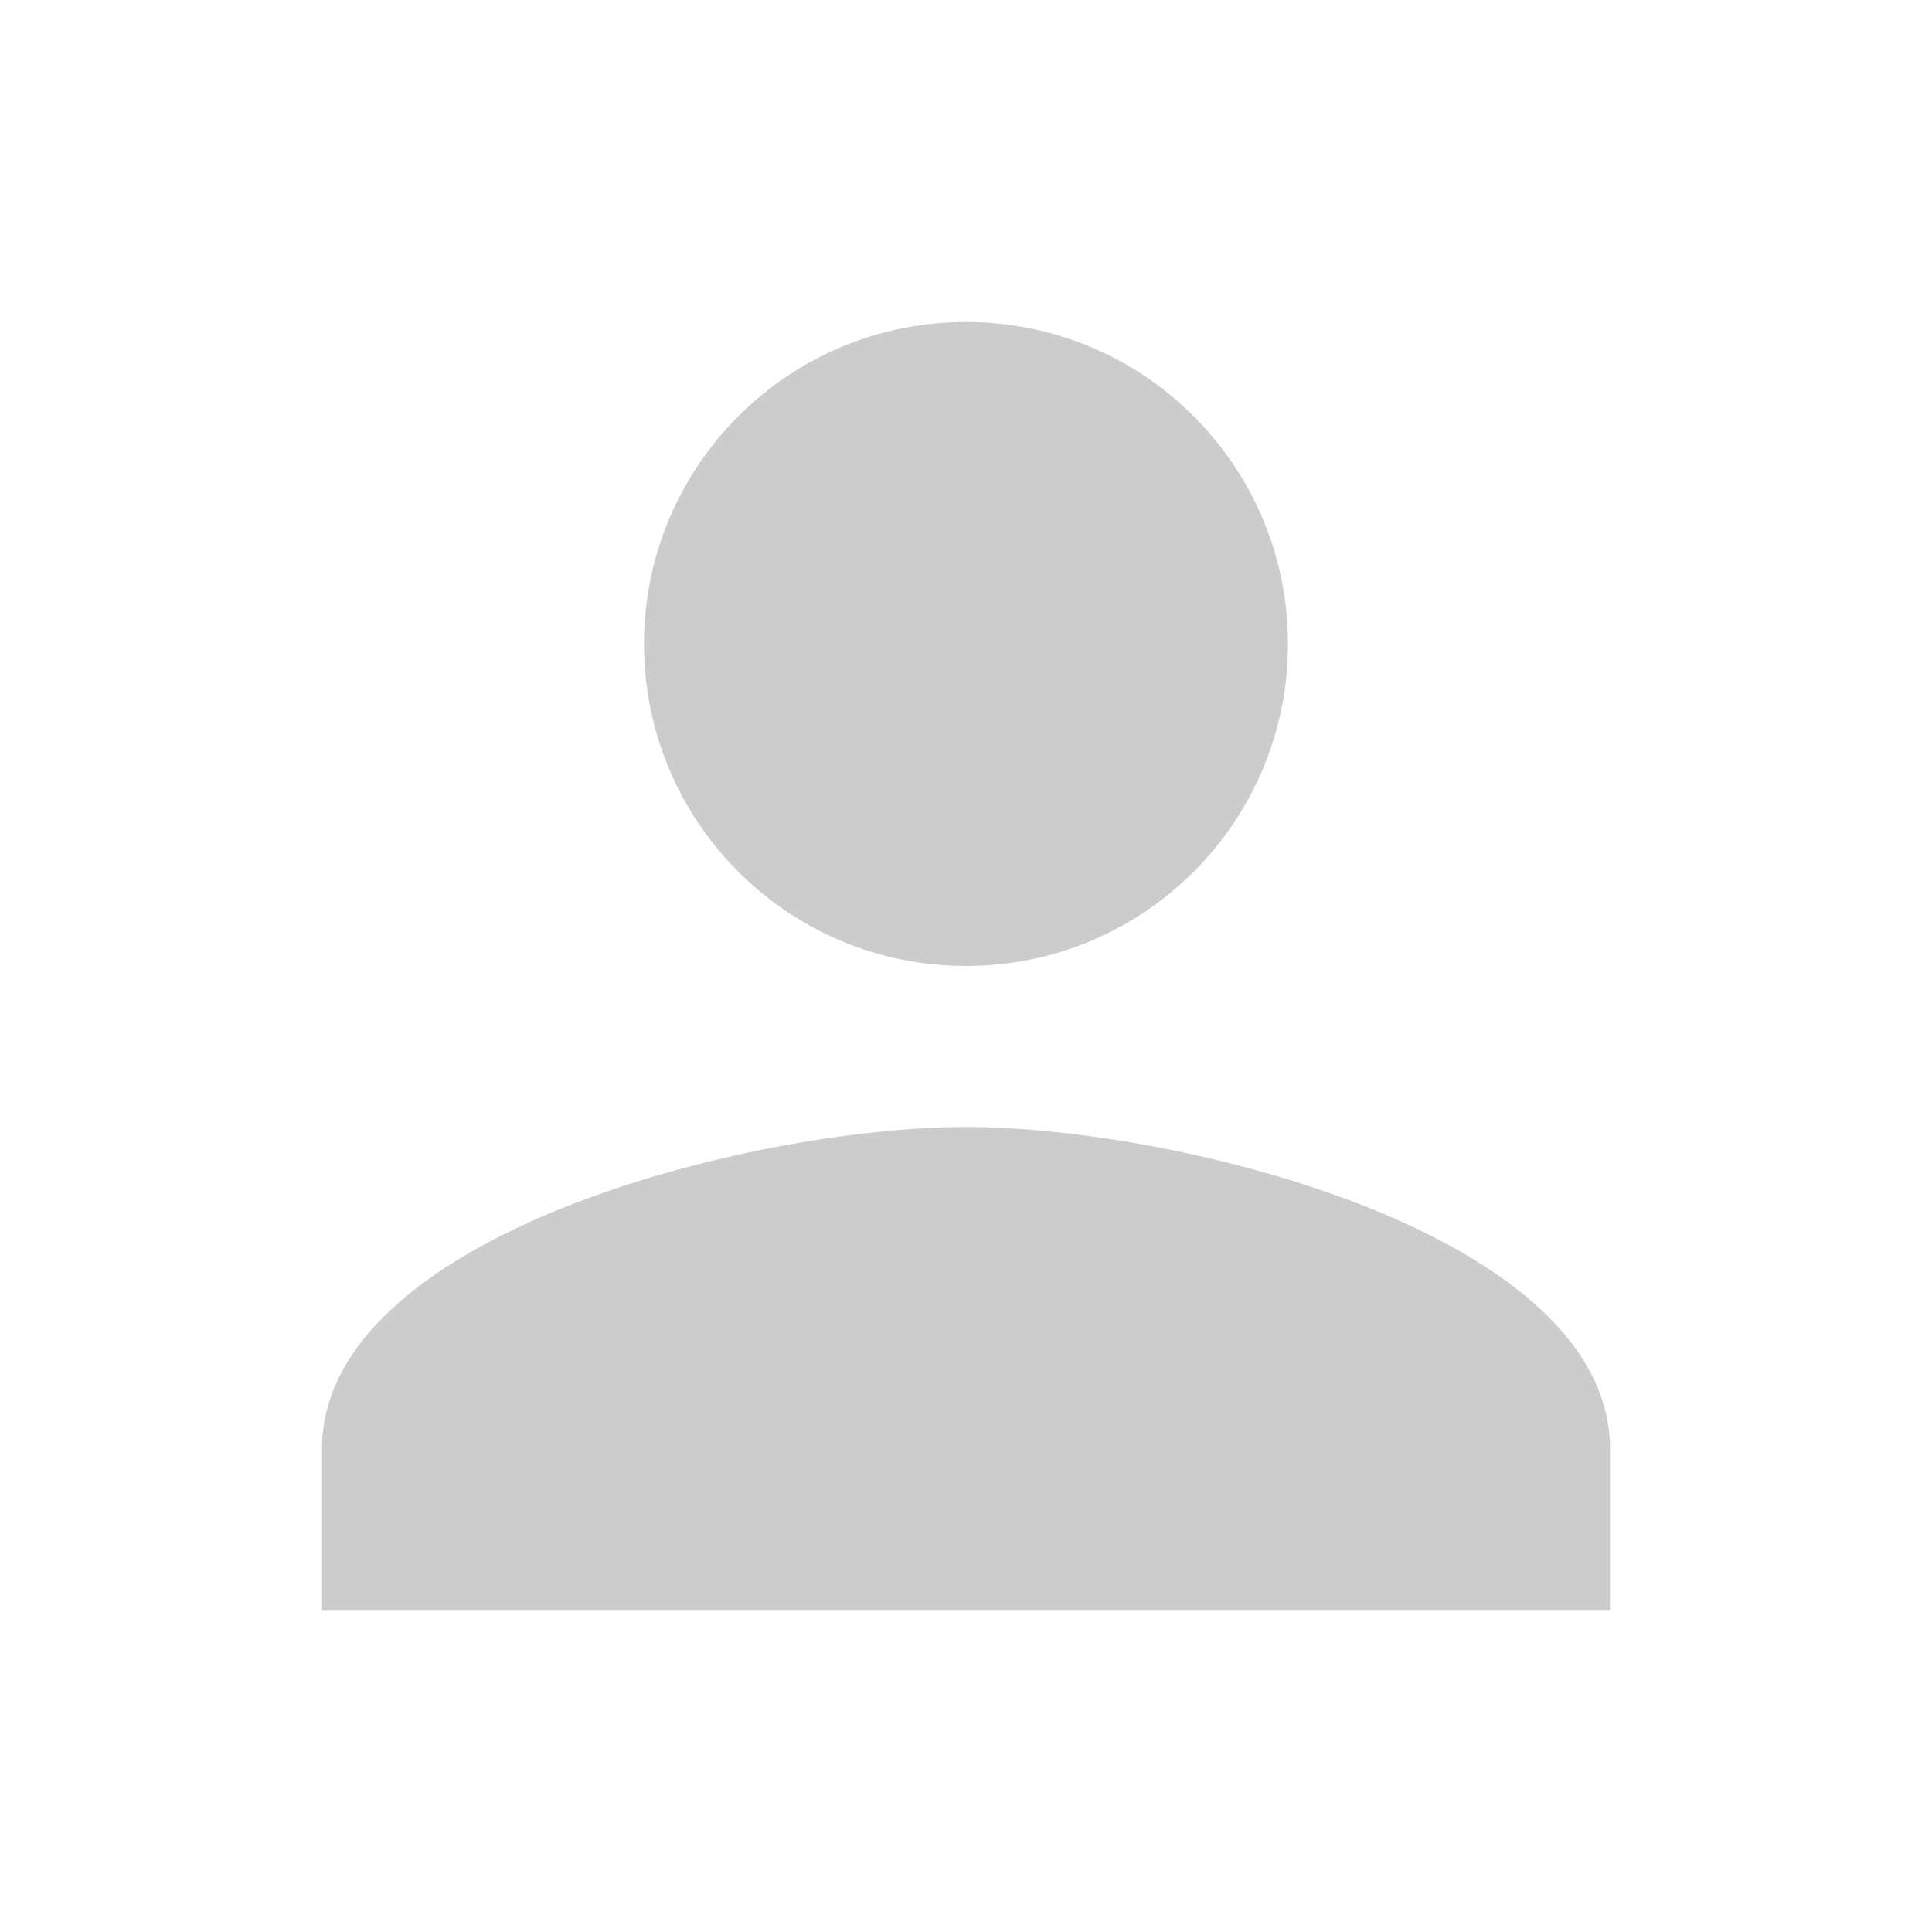
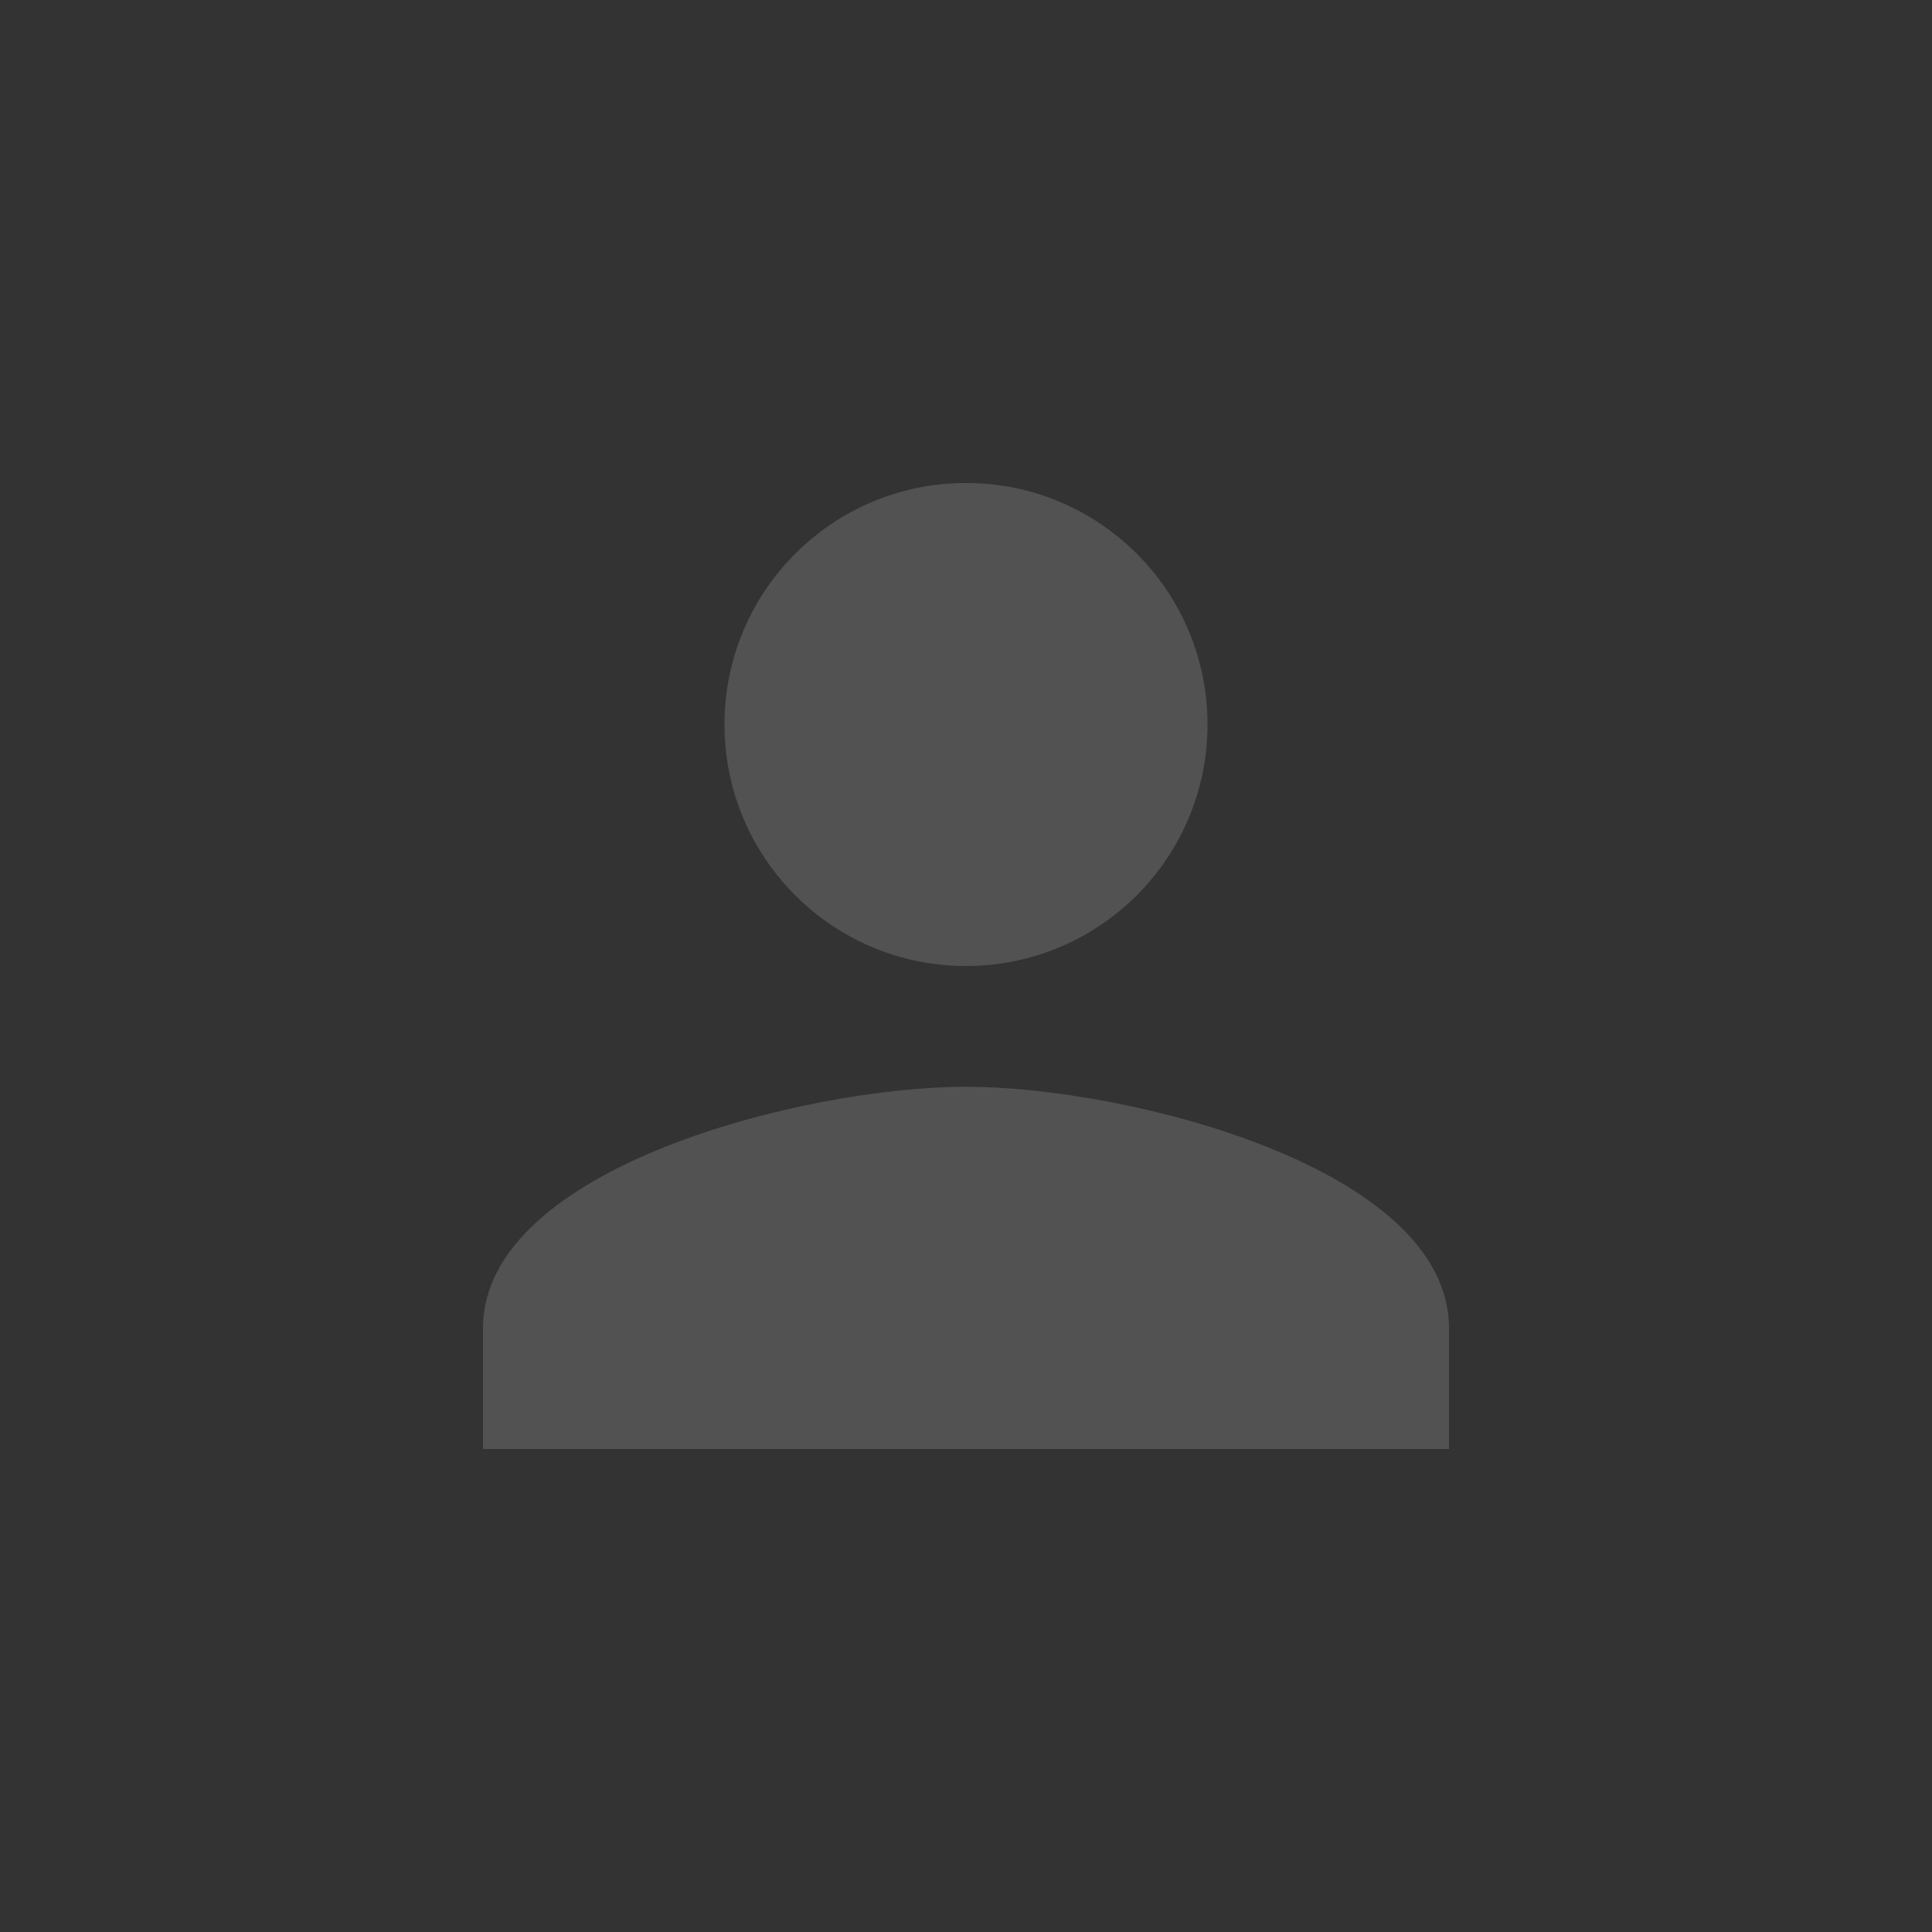
- <svg xmlns="http://www.w3.org/2000/svg" viewBox="0 0 24 24" fill="black" opacity="0.2" width="18px" height="18px">
-   <path d="M0 0h24v24H0z" fill="none" />
-   <path d="M12 12c2.21 0 4-1.79 4-4s-1.79-4-4-4-4 1.79-4 4 1.79 4 4 4zm0 2c-2.67 0-8 1.34-8 4v2h16v-2c0-2.66-5.33-4-8-4z" />
+ <svg xmlns="http://www.w3.org/2000/svg" width="24" height="24" viewBox="0 0 24 24" fill="none">
+   <rect width="24" height="24" fill="#333333" />
+   <path d="M12 12C13.658 12 15 10.658 15 9C15 7.343 13.658 6 12 6C10.342 6 9 7.343 9 9C9 10.658 10.342 12 12 12ZM12 13.5C9.998 13.5 6 14.505 6 16.5V18H18V16.5C18 14.505 14.002 13.5 12 13.5Z" fill="#525252" />
</svg>
